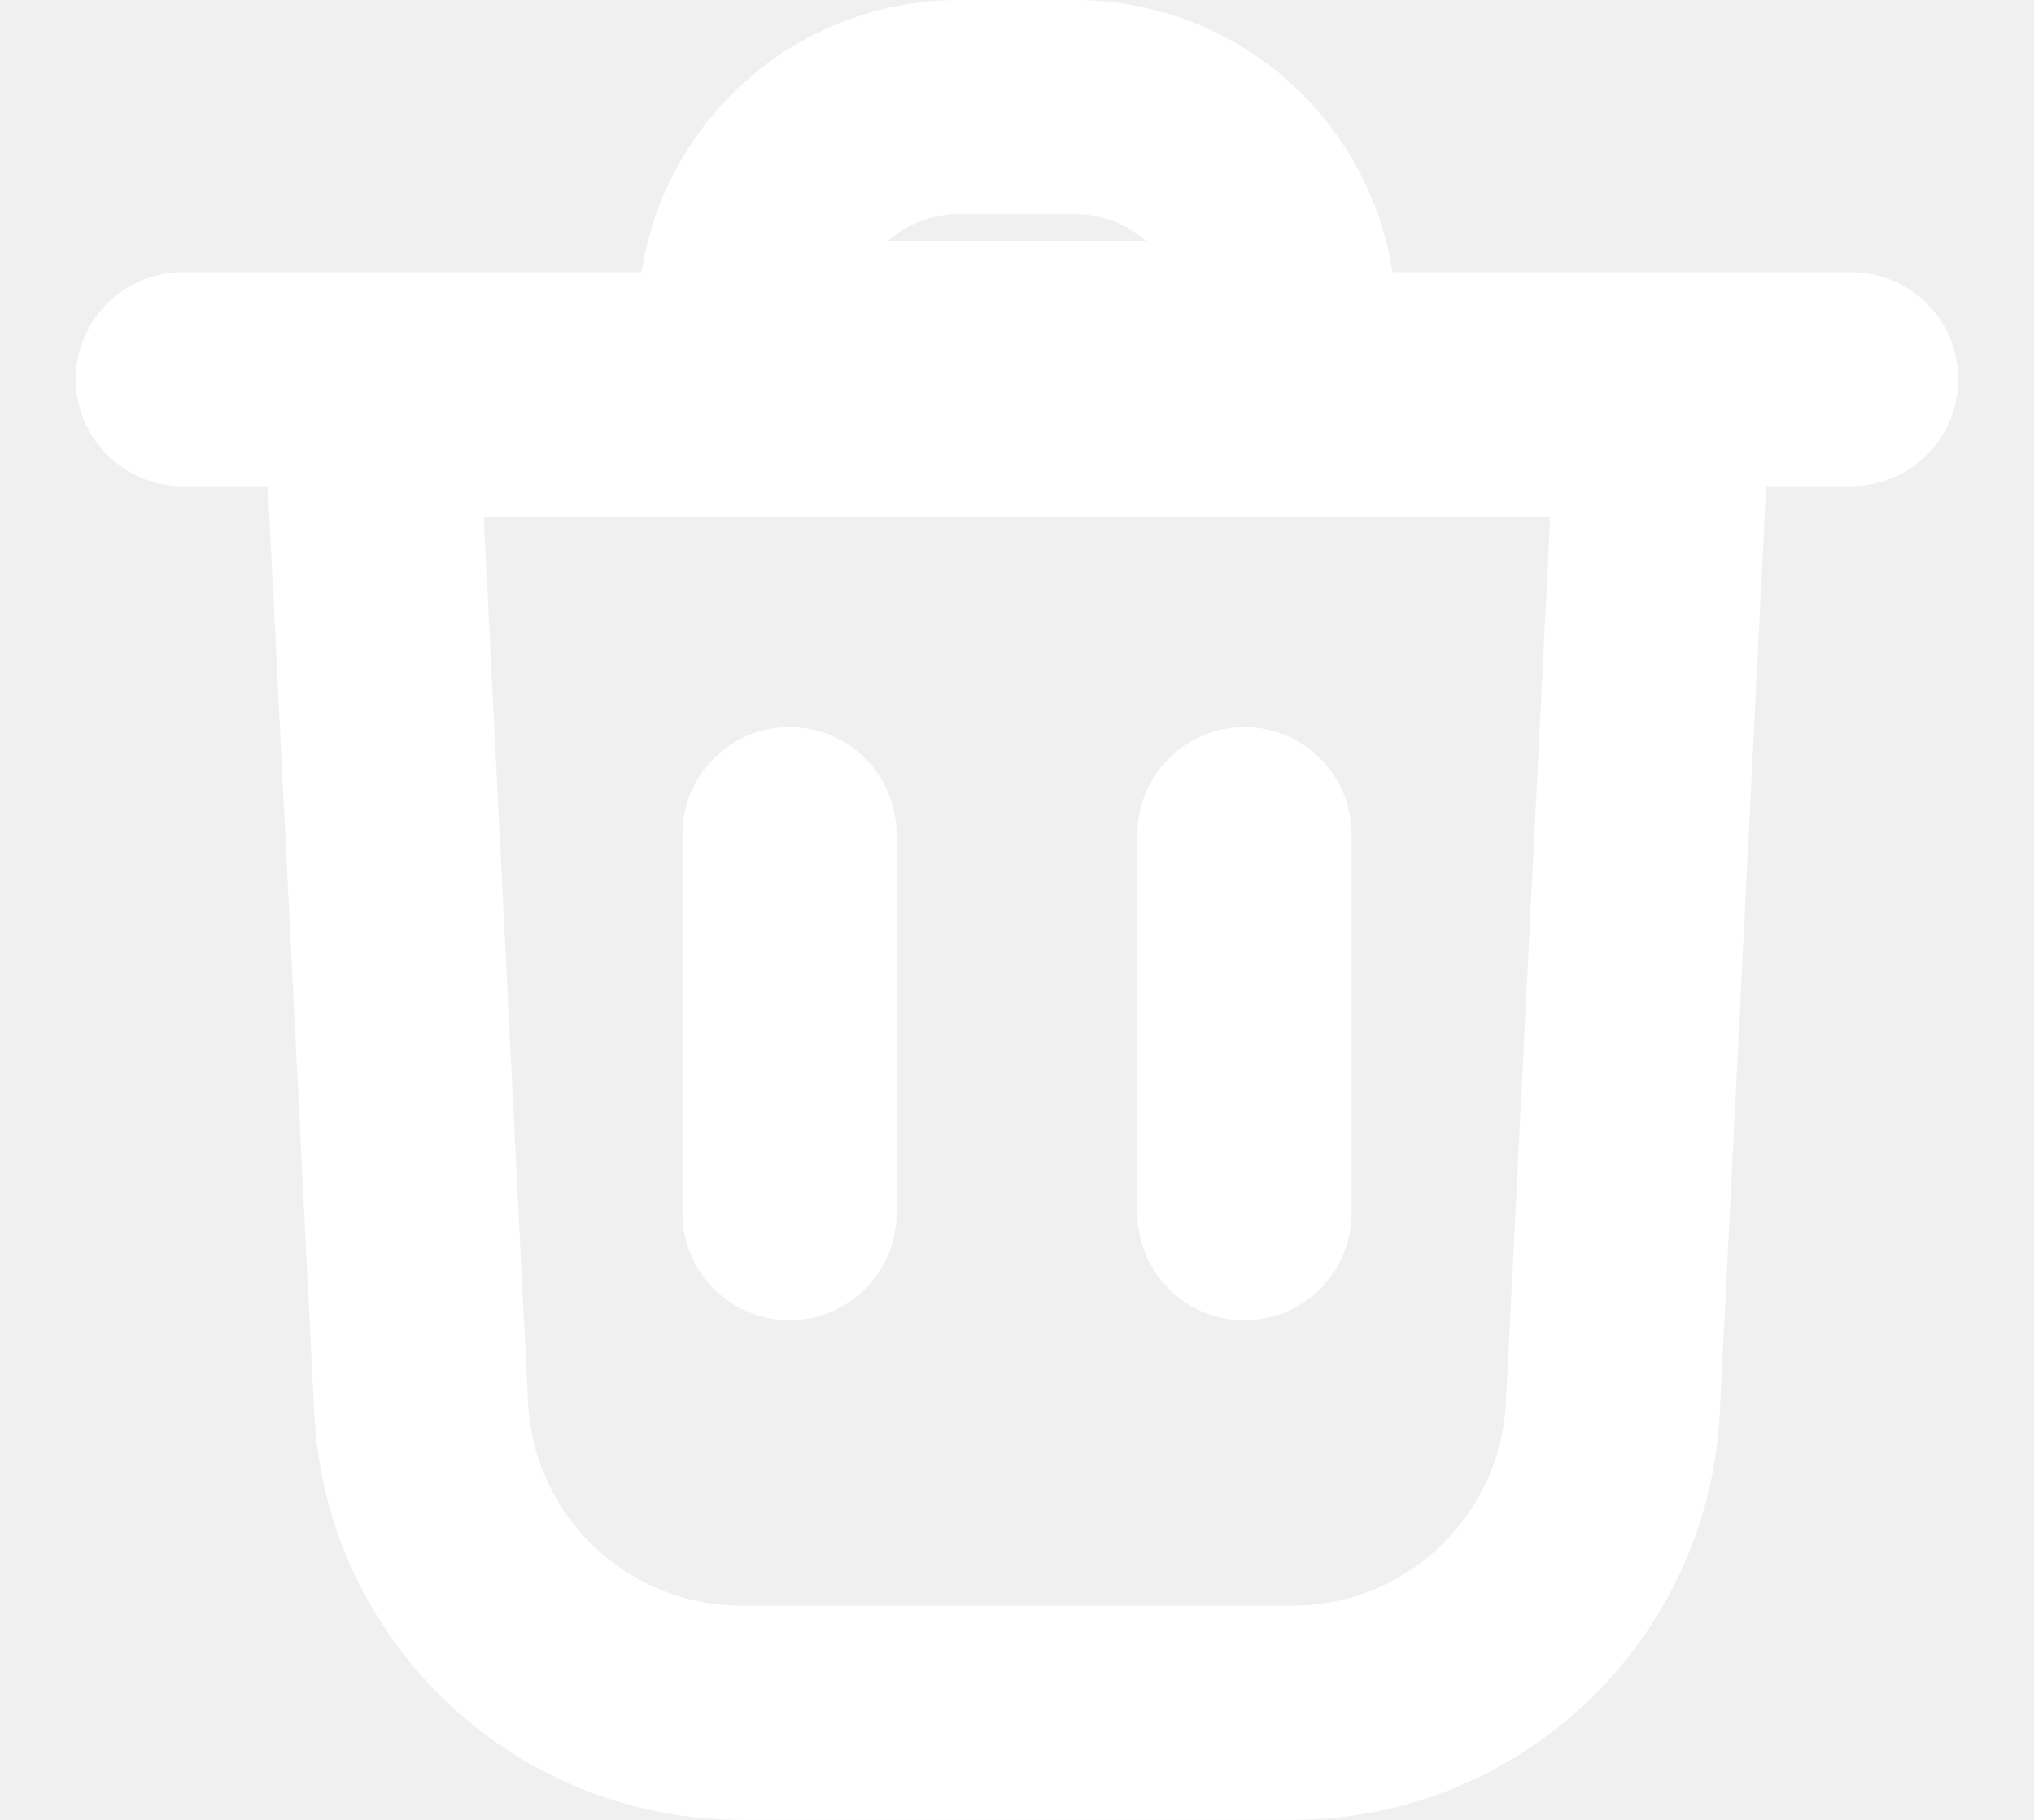
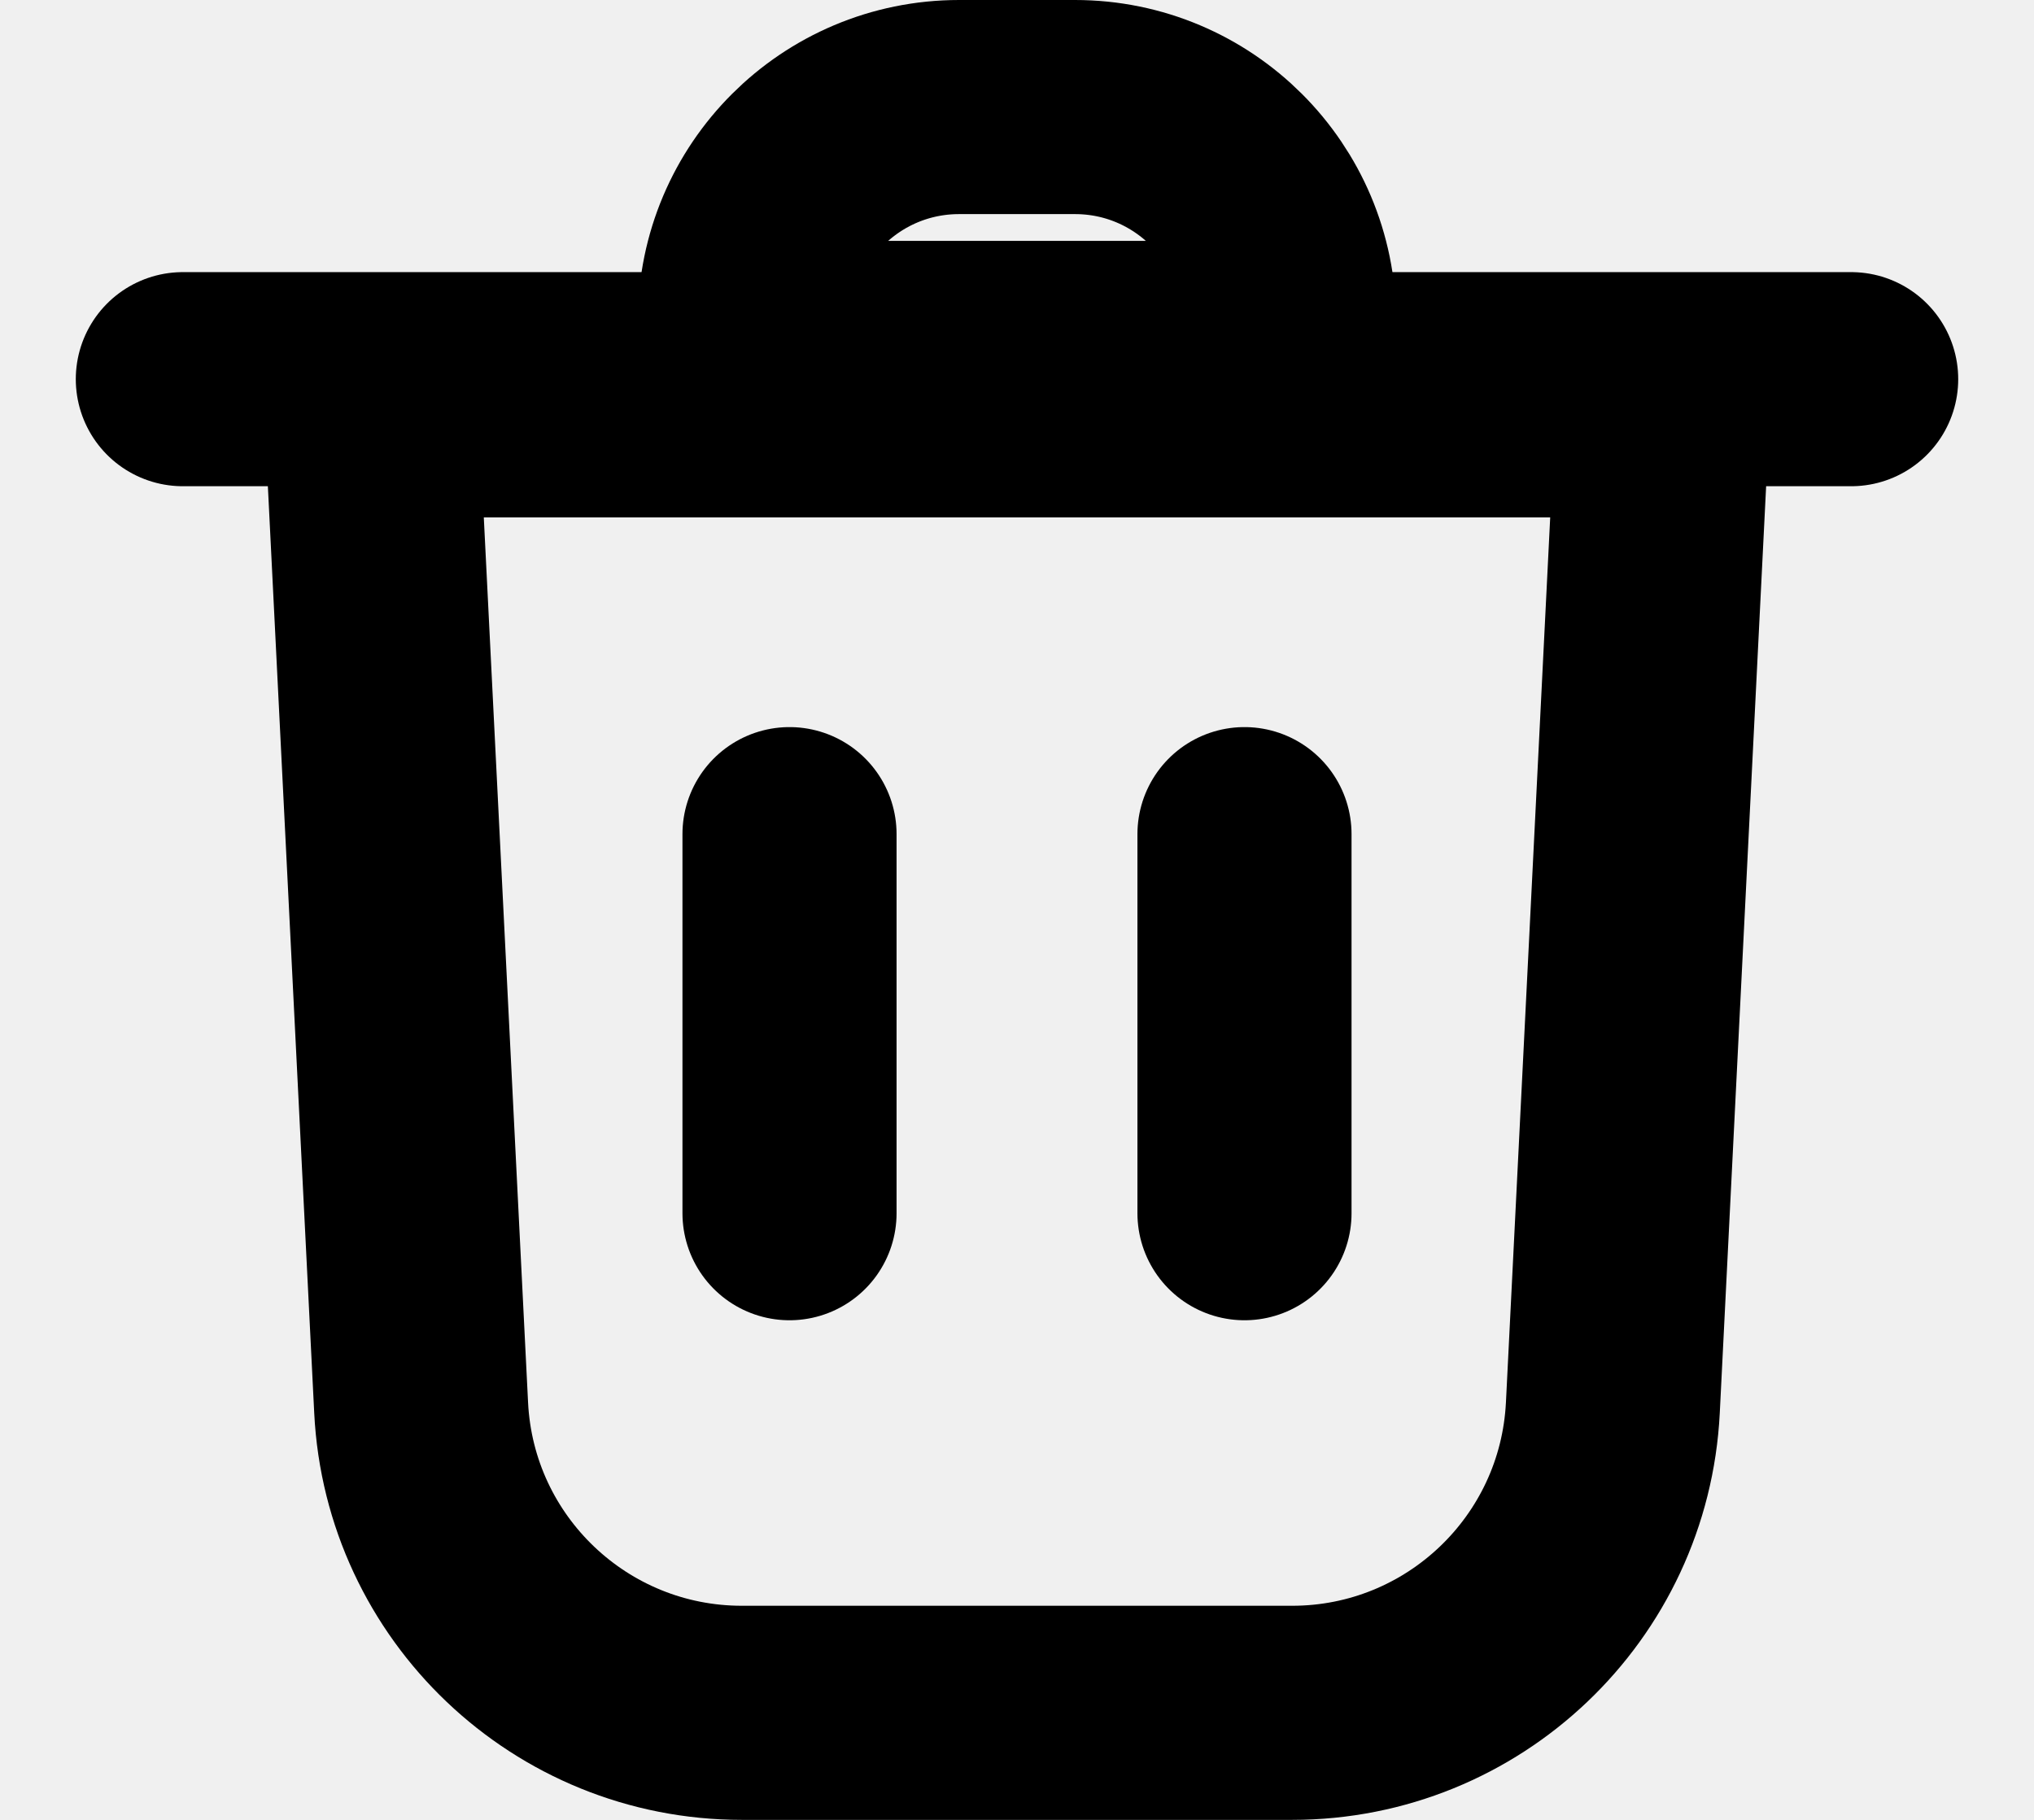
<svg xmlns="http://www.w3.org/2000/svg" width="19" height="17" viewBox="0 0 19 17" fill="none">
-   <path d="M3.934 13.15L3.468 3.833H15.532L15.066 13.15C14.986 14.746 13.668 16 12.07 16H6.93C5.331 16 4.013 14.746 3.934 13.15Z" stroke="white" stroke-width="2" />
-   <path d="M6.958 3.25H12.042V3C12.042 1.895 11.146 1 10.042 1H8.959C7.854 1 6.958 1.895 6.958 3V3.25Z" stroke="white" stroke-width="2" />
-   <path d="M1.708 3.542H17.292" stroke="white" stroke-width="2" stroke-linecap="round" />
-   <path d="M11.625 7.792V11.333" stroke="white" stroke-width="2" stroke-linecap="round" />
-   <path d="M7.375 7.792V11.333" stroke="white" stroke-width="2" stroke-linecap="round" />
+   <path d="M3.934 13.15L3.468 3.833H15.532L15.066 13.15C14.986 14.746 13.668 16 12.07 16H6.93C5.331 16 4.013 14.746 3.934 13.15Z" stroke="black" stroke-width="2" />
+   <path d="M6.958 3.25H12.042V3C12.042 1.895 11.146 1 10.042 1H8.959C7.854 1 6.958 1.895 6.958 3V3.25Z" stroke="black" stroke-width="2" />
+   <path d="M1.708 3.542H17.292" stroke="black" stroke-width="2" stroke-linecap="round" />
+   <path d="M11.625 7.792V11.333" stroke="black" stroke-width="2" stroke-linecap="round" />
+   <path d="M7.375 7.792V11.333" stroke="black" stroke-width="2" stroke-linecap="round" />
</svg>
